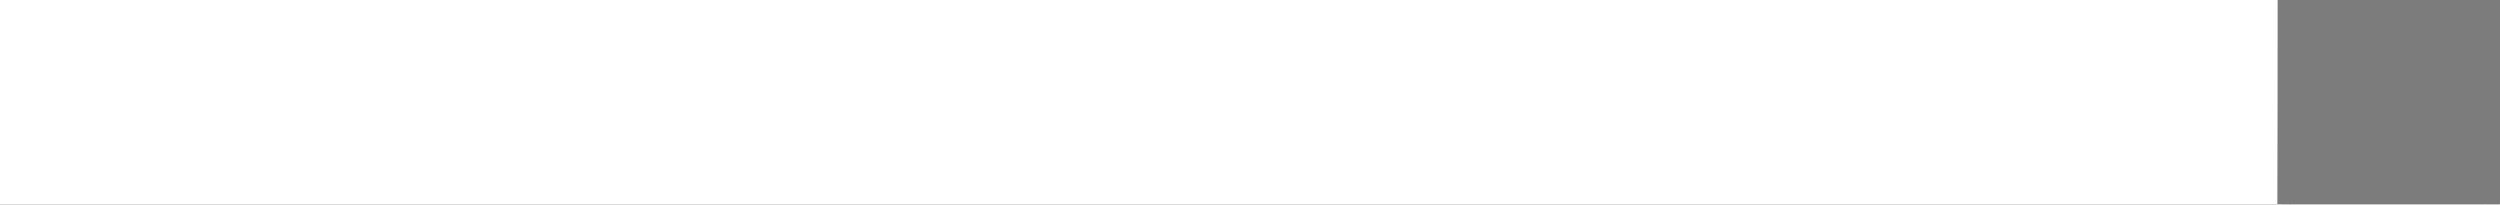
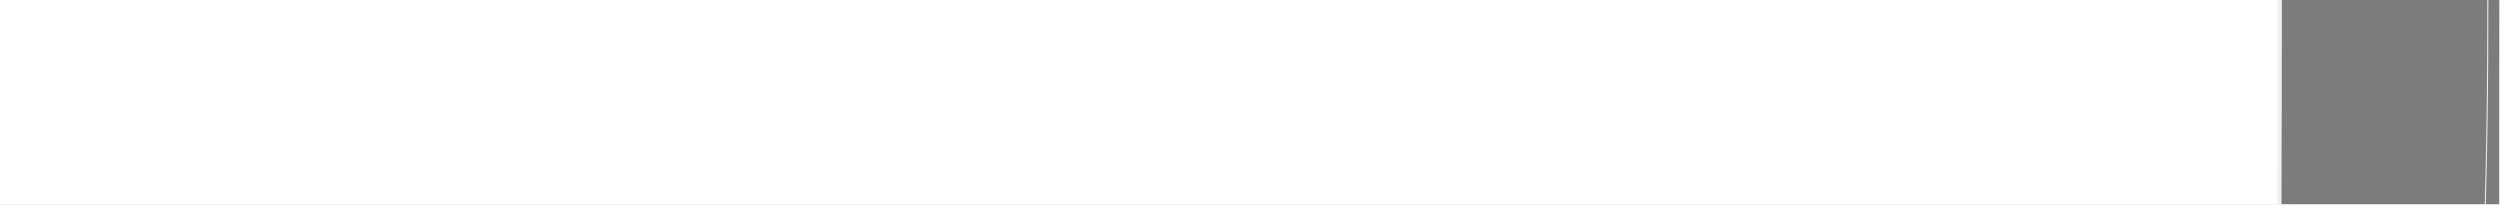
<svg xmlns="http://www.w3.org/2000/svg" id="_图层_2" version="1.1" viewBox="0 0 242.5 19.8">
  <defs>
    <style>
      .st0 {
+         fill: none;
+       }
+ 
+       .st1 {
        fill: #7c7c7c;
      }

-       .st1 {
+       .st2 {
        fill: #528b84;
      }

-       .st2 {
+       .st3 {
        fill: #25375c;
      }

-       .st3 {
+       .st4 {
        clip-path: url(#clippath-1);
      }

-       .st4 {
+       .st5 {
        fill: #a8ec98;
      }

-       .st5 {
+       .st6 {
        fill: #fff;
      }

-       .st6 {
+       .st7 {
        fill: #354e71;
      }

-       .st7 {
+       .st8 {
        clip-path: url(#clippath);
      }
    </style>
    <clipPath id="clippath">
      <rect class="st0" y="0" width="242.5" height="19.8" />
    </clipPath>
    <clipPath id="clippath-1">
      <rect class="st0" y="-234.4" width="242.5" height="468.8" />
    </clipPath>
  </defs>
  <g id="Layer_1">
    <g>
      <rect class="st0" y="0" width="242.5" height="19.8" />
-       <g class="st7">
+       <g class="st8">
        <g>
          <rect class="st0" y="-234.4" width="242.5" height="468.8" />
-           <g class="st3">
+           <g class="st4">
            <g>
              <g>
-                 <path class="st2" d="M-719.2-234.2c28-.5,56.1,0,84.1-.2H.9c37.3,0,74.6-.2,111.8,0,0,6.7,0,13.4,0,20.1-152.9.2-305.9-.1-458.8.1-3.7,0-7.4-.4-11.1-.5,12-1,24.1-.9,36.1-.7,14.7.3,29.3-.4,44-.2,10,.1,20,0,30,0,29.3.7,58.7,0,88,.3,19,.5,38-.7,57-.2,40.3.3,80.7-.4,121,.2,21,0,42-.4,63-.1,9.7.2,19.3.2,29-.3.2-5.6.2-11.2,0-16.8-33.7-.5-67.3,0-101-.3-118.7.3-237.3-.2-356,0-26.7.4-53.3,0-80,0-57,0-114,.2-171,0-40.3.2-80.6-.4-120.9.3-.2,5.6-.2,11.2,0,16.9,12.3.6,24.6-.1,37,.2,22.7,0,45.3-.3,68-.2,33,.4,66-.2,99,.3,21.7-.4,43.3.1,65-.4,21.3.2,42.7,0,64,.3,8.7-.2,17.5-.2,26.1.7-21.4,1.1-42.8,0-64.1.5-61.4-.1-122.8,0-184.2,0-24.6.1-49.2,0-73.8,0-12.7-.1-25.4.3-38-.2-.4-6.6-.3-13.3,0-19.9h-.2Z" />
-                 <path class="st2" d="M154.8-192.5c2.4,0,4.9-.2,7.3-.2-2.1,3-4.6,5.9-5.6,9.6-.8,3.7-.4,7.6-.3,11.3,6.9,0,13.9,0,20.8.5,7.3.6,14.7.1,22.1.2.2,7.3.3,14.6-.3,21.9-7.2.3-14.4.2-21.6,0v-21.3c-7.4-.2-14.8-.2-22.1,0-.1-7.3,0-14.6-.1-21.9h-.2ZM179.1-169.1c-.5,6.1-.8,12.3-.3,18.4,6.4.5,12.7.5,19.1.2.3-6.2.3-12.5,0-18.7-6.3-.2-12.5-.2-18.8.1h0Z" />
-                 <path class="st2" d="M-786.3-171.7h1.1c7,0,14.1-.1,21.1,0v.9c-7.2.3-14.3,0-21.4.1-.2,7.3-.2,14.7.2,22-7.3-.2-14.7-.2-22,0-.2,13.4-.2,26.7,0,40.1-7,0-14.1,0-21.1,0-.4,5.4-.5,10.8-.4,16.3.3,22.7-.2,45.3,0,68,.2,14.1,0,28.1-.2,42.2-1-9.7-.5-19.5-.6-29.2-.6-31.9.2-63.9-.5-95.8-4.9-.3-9.9-.9-14.8-.3-2,.2-3.3,1.8-4.7,3,0-1.3.2-2.6.3-3.9,6.8-.2,13.6,0,20.5,0,.4-13.2.2-26.5,0-39.8l.9-.2c.2,12.7,0,25.5,0,38.2,6.5.3,12.9.4,19.4.4.2-12.8-.5-25.6.4-38.4,1.6-7.4.9-15,.9-22.5,2.7,0,5.3-.1,8-.1-2.3,2.8-5.2,5.3-6.4,8.8-.9,4-.4,8.2-.2,12.3,6.4.2,12.8.3,19.3.2,0-7,0-13.9,0-20.9v-1.4Z" />
-                 <path class="st0" d="M199.4-127.2c-.3-7.1-.3-14.3,0-21.4,7.1-.3,14.2-.2,21.3,0,.4,13.5-.2,26.9.8,40.4,7-.3,14-.9,21-.2,0,71.7-.2,143.3,0,215-7.2.5-14.3.4-21.4.3.3-14.4,0-28.8,0-43.2.4-14.4.1-28.7.2-43.1.1-28.2,0-56.5.1-84.8,0-14.6.2-29.3,0-43.9-7.5-.4-15-.2-22.5-.3v-1c7-1.3,14-.9,21-.5,0-12.5,0-25-.2-37.4-5.9-.2-13.8-1.6-17.4,4.4-2.2,5.7-1.8,12-2.9,17.9v-2.2h0ZM223.7-107.4c-.9,4.9-1.3,9.9-1.1,15,.3,13.3,0,26.7-.1,40-.7,24.3-.3,48.6-.3,72.9,6.3.2,12.6.2,18.9,0,.6-19.7,0-39.3.2-59,0-23,.3-46.1-.2-69.1-5.8-.3-11.5-.2-17.3.2h0Z" />
-                 <path class="st2" d="M-849.7,106.5c0-28.9-.2-57.7,0-86.6,6.9.8,13.8.9,20.7.5.5,14.4,0,28.8,0,43.1,0,14.4.2,28.7,0,43.1-6.9.2-13.9.3-20.9,0h.1Z" />
-                 <path class="st2" d="M-828.9,106.7c7.2,0,14.3,0,21.5,0-.3,13.9.5,27.9-.6,41.8-7,0-13.9.1-20.9-.1,0-13.9.2-27.9,0-41.8h0Z" />
-                 <path class="st2" d="M199.3,107c7.2-.2,14.5-.3,21.8-.2,0,13.9.4,27.8,0,41.8-7.3.1-14.6-.1-21.9.2v22.2c-7.3.2-14.5,0-21.8.1-.2,7.1,0,14.2-.2,21.4-7.4.3-14.7-.4-22.1.4-.8,7.2,0,14.4-.4,21.6-14.1.3-28.3-.8-42.4.2.2,6.5.2,13.1,0,19.6-117.9.2-235.7,0-353.6,0h-456c-7.6,0-15.2.3-22.7-.3.2-6.5.3-13.1,0-19.6-14.6-.3-29.1,0-43.7,0-.3-7.2,0-14.5,0-21.7-7.3-.2-14.6,0-21.9,0-.2-7.1-.2-14.2,0-21.2-7.3-.6-14.7-.1-22-.4,0-7.5-.4-14.9.2-22.4h21.3c.2,7.4,0,14.8,0,22.1,7.6.2,15.2.2,22.8,0,0,7,0,14-.2,21,14.7,1.1,29.4-.2,44,.6v21.2c49.1.4,98.1,0,147.2.2H-30.2c47.6,0,95.3.2,142.9-.1,0-7.1-.2-14.2,0-21.4,14-.4,28,0,41.9-.1.1-7.2.2-14.3.3-21.5,7.4.1,14.8.2,22.2,0v-22.1c7.3-.1,14.6-.1,21.9-.1.4-13.9,0-27.7.3-41.6h.1Z" />
+                 <path class="st3" d="M-719.2-234.2c28-.5,56.1,0,84.1-.2H.9c37.3,0,74.6-.2,111.8,0,0,6.7,0,13.4,0,20.1-152.9.2-305.9-.1-458.8.1-3.7,0-7.4-.4-11.1-.5,12-1,24.1-.9,36.1-.7,14.7.3,29.3-.4,44-.2,10,.1,20,0,30,0,29.3.7,58.7,0,88,.3,19,.5,38-.7,57-.2,40.3.3,80.7-.4,121,.2,21,0,42-.4,63-.1,9.7.2,19.3.2,29-.3.2-5.6.2-11.2,0-16.8-33.7-.5-67.3,0-101-.3-118.7.3-237.3-.2-356,0-26.7.4-53.3,0-80,0-57,0-114,.2-171,0-40.3.2-80.6-.4-120.9.3-.2,5.6-.2,11.2,0,16.9,12.3.6,24.6-.1,37,.2,22.7,0,45.3-.3,68-.2,33,.4,66-.2,99,.3,21.7-.4,43.3.1,65-.4,21.3.2,42.7,0,64,.3,8.7-.2,17.5-.2,26.1.7-21.4,1.1-42.8,0-64.1.5-61.4-.1-122.8,0-184.2,0-24.6.1-49.2,0-73.8,0-12.7-.1-25.4.3-38-.2-.4-6.6-.3-13.3,0-19.9h-.2Z" />
+                 <path class="st3" d="M154.8-192.5c2.4,0,4.9-.2,7.3-.2-2.1,3-4.6,5.9-5.6,9.6-.8,3.7-.4,7.6-.3,11.3,6.9,0,13.9,0,20.8.5,7.3.6,14.7.1,22.1.2.2,7.3.3,14.6-.3,21.9-7.2.3-14.4.2-21.6,0v-21.3c-7.4-.2-14.8-.2-22.1,0-.1-7.3,0-14.6-.1-21.9h-.2ZM179.1-169.1c-.5,6.1-.8,12.3-.3,18.4,6.4.5,12.7.5,19.1.2.3-6.2.3-12.5,0-18.7-6.3-.2-12.5-.2-18.8.1h0Z" />
+                 <path class="st3" d="M-786.3-171.7h1.1c7,0,14.1-.1,21.1,0v.9c-7.2.3-14.3,0-21.4.1-.2,7.3-.2,14.7.2,22-7.3-.2-14.7-.2-22,0-.2,13.4-.2,26.7,0,40.1-7,0-14.1,0-21.1,0-.4,5.4-.5,10.8-.4,16.3.3,22.7-.2,45.3,0,68,.2,14.1,0,28.1-.2,42.2-1-9.7-.5-19.5-.6-29.2-.6-31.9.2-63.9-.5-95.8-4.9-.3-9.9-.9-14.8-.3-2,.2-3.3,1.8-4.7,3,0-1.3.2-2.6.3-3.9,6.8-.2,13.6,0,20.5,0,.4-13.2.2-26.5,0-39.8l.9-.2c.2,12.7,0,25.5,0,38.2,6.5.3,12.9.4,19.4.4.2-12.8-.5-25.6.4-38.4,1.6-7.4.9-15,.9-22.5,2.7,0,5.3-.1,8-.1-2.3,2.8-5.2,5.3-6.4,8.8-.9,4-.4,8.2-.2,12.3,6.4.2,12.8.3,19.3.2,0-7,0-13.9,0-20.9v-1.4Z" />
+                 <path class="st1" d="M199.4-127.2c-.3-7.1-.3-14.3,0-21.4,7.1-.3,14.2-.2,21.3,0,.4,13.5-.2,26.9.8,40.4,7-.3,14-.9,21-.2,0,71.7-.2,143.3,0,215-7.2.5-14.3.4-21.4.3.3-14.4,0-28.8,0-43.2.4-14.4.1-28.7.2-43.1.1-28.2,0-56.5.1-84.8,0-14.6.2-29.3,0-43.9-7.5-.4-15-.2-22.5-.3v-1c7-1.3,14-.9,21-.5,0-12.5,0-25-.2-37.4-5.9-.2-13.8-1.6-17.4,4.4-2.2,5.7-1.8,12-2.9,17.9v-2.2h0ZM223.7-107.4c-.9,4.9-1.3,9.9-1.1,15,.3,13.3,0,26.7-.1,40-.7,24.3-.3,48.6-.3,72.9,6.3.2,12.6.2,18.9,0,.6-19.7,0-39.3.2-59,0-23,.3-46.1-.2-69.1-5.8-.3-11.5-.2-17.3.2h0Z" />
+                 <path class="st3" d="M-849.7,106.5c0-28.9-.2-57.7,0-86.6,6.9.8,13.8.9,20.7.5.5,14.4,0,28.8,0,43.1,0,14.4.2,28.7,0,43.1-6.9.2-13.9.3-20.9,0h.1Z" />
+                 <path class="st3" d="M-828.9,106.7c7.2,0,14.3,0,21.5,0-.3,13.9.5,27.9-.6,41.8-7,0-13.9.1-20.9-.1,0-13.9.2-27.9,0-41.8h0Z" />
+                 <path class="st3" d="M199.3,107c7.2-.2,14.5-.3,21.8-.2,0,13.9.4,27.8,0,41.8-7.3.1-14.6-.1-21.9.2v22.2c-7.3.2-14.5,0-21.8.1-.2,7.1,0,14.2-.2,21.4-7.4.3-14.7-.4-22.1.4-.8,7.2,0,14.4-.4,21.6-14.1.3-28.3-.8-42.4.2.2,6.5.2,13.1,0,19.6-117.9.2-235.7,0-353.6,0h-456c-7.6,0-15.2.3-22.7-.3.2-6.5.3-13.1,0-19.6-14.6-.3-29.1,0-43.7,0-.3-7.2,0-14.5,0-21.7-7.3-.2-14.6,0-21.9,0-.2-7.1-.2-14.2,0-21.2-7.3-.6-14.7-.1-22-.4,0-7.5-.4-14.9.2-22.4h21.3c.2,7.4,0,14.8,0,22.1,7.6.2,15.2.2,22.8,0,0,7,0,14-.2,21,14.7,1.1,29.4-.2,44,.6v21.2c49.1.4,98.1,0,147.2.2H-30.2c47.6,0,95.3.2,142.9-.1,0-7.1-.2-14.2,0-21.4,14-.4,28,0,41.9-.1.1-7.2.2-14.3.3-21.5,7.4.1,14.8.2,22.2,0v-22.1c7.3-.1,14.6-.1,21.9-.1.4-13.9,0-27.7.3-41.6h.1Z" />
              </g>
              <g>
-                 <path class="st6" d="M-718-232.4c40.3-.7,80.6,0,120.9-.3,57,.2,114,0,171,0,26.7-.1,53.3.3,80,0,118.7-.1,237.3.3,356,0,33.7.3,67.3-.2,101,.3.2,5.6.2,11.2,0,16.7-9.7.4-19.3.4-29,.3-21-.3-42,.1-63,.1-40.3-.6-80.7,0-121-.2-19-.5-38,.7-57,.2-29.3-.4-58.7.4-88-.3-10,0-20,.2-30,0-14.7-.2-29.3.5-44,.2-12-.2-24.1-.3-36.1.7h-1.7c-8.7-.9-17.4-.9-26.1-.7-21.3-.2-42.7,0-64-.3-21.7.5-43.3,0-65,.4-33-.5-66,.1-99-.3-22.7,0-45.3.3-68,.2-12.3-.3-24.6.4-37-.2-.2-5.6,0-11.2,0-16.9h0Z" />
-                 <path class="st6" d="M-763.5-213.6c14.5,0,29,0,43.4.1.4,7.1.4,14.3-.2,21.4-6.9-.8-14-.7-20.9-.4-7.5.2-14.9,0-22.4,0-.3,6.9,0,13.9-.6,20.8h-21.1v-21c7.1-.5,14.2.7,21.3-.4.9-6.8,0-13.7.4-20.5h0Z" />
-                 <path class="st6" d="M112.7-213.3c14-.2,28-.4,42.1-.2.1,7,.1,14,0,21-7,.2-14,0-21,0s-14,0-21.1.1c0-7,.2-13.9,0-20.9h0Z" />
-                 <path class="st6" d="M162.2-192.7c5,0,10.1,0,15.1.1.2,7.1.2,14.2-.3,21.3-6.9-.5-13.8-.5-20.8-.5-.1-3.8-.5-7.6.3-11.3,1-3.6,3.5-6.5,5.6-9.6h0Z" />
-                 <path class="st6" d="M-799.1-171c4.3,0,8.5,0,12.8.3-.2,7-.2,14,0,20.9-6.4,0-12.9,0-19.3-.2-.2-4.1-.8-8.3.2-12.3,1.2-3.5,4.1-6,6.4-8.8h0Z" />
-                 <path class="st6" d="M179.1-169.1c6.2-.3,12.5-.3,18.8-.1.3,6.2.4,12.5,0,18.7-6.4.3-12.8.3-19.1-.2-.5-6.1-.2-12.3.3-18.4h0Z" />
-                 <path class="st6" d="M-827.9-148.6c6.6-.4,13.3-.6,19.9.2-.9,12.8-.2,25.6-.4,38.4-6.5,0-12.9-.2-19.4-.4,0-12.7,0-25.4,0-38.2Z" />
-                 <path class="st6" d="M202.4-143c3.6-6,11.5-4.6,17.4-4.4.3,12.5.1,24.9.2,37.4-7-.4-14-.8-21,.5,0-5.2.2-10.4.5-15.6,1.1-5.9.6-12.3,2.9-17.9h0Z" />
-                 <path class="st6" d="M-849.8-104.6c1.4-1.1,2.7-2.8,4.7-3,4.9-.6,9.9,0,14.8.3.7,31.9,0,63.9.5,95.8,0,9.7-.4,19.5.6,29.2,0,.7,0,2,.2,2.6-6.9.4-13.8.4-20.7-.5.4-17.1.2-34.3.2-51.4,0-24.4.2-48.8-.2-73.2h0v.2Z" />
-                 <path class="st0" d="M223.7-107.4c5.8-.3,11.5-.4,17.3-.2.5,23,.1,46.1.2,69.1-.2,19.7.4,39.3-.2,59-6.3.1-12.6.1-18.9,0,0-24.3-.3-48.6.3-72.9.2-13.3.4-26.7.1-40-.2-5,.3-10,1.1-15h0Z" />
+                 <path class="st7" d="M-718-232.4c40.3-.7,80.6,0,120.9-.3,57,.2,114,0,171,0,26.7-.1,53.3.3,80,0,118.7-.1,237.3.3,356,0,33.7.3,67.3-.2,101,.3.2,5.6.2,11.2,0,16.7-9.7.4-19.3.4-29,.3-21-.3-42,.1-63,.1-40.3-.6-80.7,0-121-.2-19-.5-38,.7-57,.2-29.3-.4-58.7.4-88-.3-10,0-20,.2-30,0-14.7-.2-29.3.5-44,.2-12-.2-24.1-.3-36.1.7h-1.7c-8.7-.9-17.4-.9-26.1-.7-21.3-.2-42.7,0-64-.3-21.7.5-43.3,0-65,.4-33-.5-66,.1-99-.3-22.7,0-45.3.3-68,.2-12.3-.3-24.6.4-37-.2-.2-5.6,0-11.2,0-16.9h0Z" />
+                 <path class="st7" d="M-763.5-213.6c14.5,0,29,0,43.4.1.4,7.1.4,14.3-.2,21.4-6.9-.8-14-.7-20.9-.4-7.5.2-14.9,0-22.4,0-.3,6.9,0,13.9-.6,20.8h-21.1v-21c7.1-.5,14.2.7,21.3-.4.9-6.8,0-13.7.4-20.5h0Z" />
+                 <path class="st7" d="M112.7-213.3c14-.2,28-.4,42.1-.2.1,7,.1,14,0,21-7,.2-14,0-21,0s-14,0-21.1.1c0-7,.2-13.9,0-20.9h0Z" />
+                 <path class="st7" d="M162.2-192.7c5,0,10.1,0,15.1.1.2,7.1.2,14.2-.3,21.3-6.9-.5-13.8-.5-20.8-.5-.1-3.8-.5-7.6.3-11.3,1-3.6,3.5-6.5,5.6-9.6h0Z" />
+                 <path class="st7" d="M-799.1-171c4.3,0,8.5,0,12.8.3-.2,7-.2,14,0,20.9-6.4,0-12.9,0-19.3-.2-.2-4.1-.8-8.3.2-12.3,1.2-3.5,4.1-6,6.4-8.8h0Z" />
+                 <path class="st7" d="M179.1-169.1c6.2-.3,12.5-.3,18.8-.1.3,6.2.4,12.5,0,18.7-6.4.3-12.8.3-19.1-.2-.5-6.1-.2-12.3.3-18.4h0Z" />
+                 <path class="st7" d="M-827.9-148.6c6.6-.4,13.3-.6,19.9.2-.9,12.8-.2,25.6-.4,38.4-6.5,0-12.9-.2-19.4-.4,0-12.7,0-25.4,0-38.2Z" />
+                 <path class="st7" d="M202.4-143c3.6-6,11.5-4.6,17.4-4.4.3,12.5.1,24.9.2,37.4-7-.4-14-.8-21,.5,0-5.2.2-10.4.5-15.6,1.1-5.9.6-12.3,2.9-17.9h0Z" />
+                 <path class="st7" d="M-849.8-104.6c1.4-1.1,2.7-2.8,4.7-3,4.9-.6,9.9,0,14.8.3.7,31.9,0,63.9.5,95.8,0,9.7-.4,19.5.6,29.2,0,.7,0,2,.2,2.6-6.9.4-13.8.4-20.7-.5.4-17.1.2-34.3.2-51.4,0-24.4.2-48.8-.2-73.2h0v.2Z" />
+                 <path class="st1" d="M223.7-107.4c5.8-.3,11.5-.4,17.3-.2.5,23,.1,46.1.2,69.1-.2,19.7.4,39.3-.2,59-6.3.1-12.6.1-18.9,0,0-24.3-.3-48.6.3-72.9.2-13.3.4-26.7.1-40-.2-5,.3-10,1.1-15h0Z" />
              </g>
              <g>
-                 <path class="st4" d="M-720-214.3h.9c12.7.5,25.4.1,38,.2h73.8c-.5,7.5-.5,15-.6,22.5-33.4,0-66.8,0-100.1.2-4,0-8.1-.3-12.1-.7.6-7.1.5-14.2.2-21.4v-.9h-.1Z" />
-                 <path class="st4" d="M-763.5-192.5c7.5.1,14.9.2,22.4,0-.2,7.4-.2,14.8-.8,22.1-7.3,0-14.7,0-22,.2,0,7.1.2,14.2.3,21.3-7.3.2-14.6.3-21.8.2-.3-7.3-.4-14.7-.2-22,7.1-.1,14.2.2,21.2-.1v-.9c.7-6.9.4-13.9.7-20.8h.2Z" />
-                 <path class="st4" d="M133.8-192.5c7,0,14,.2,21,0,.1,7.3,0,14.6.1,21.9h22.1c.2,7.1.2,14.2,0,21.3,7.2.2,14.4.3,21.6,0h.8v.6c-.4,7.1-.3,14.3,0,21.4-7.5-.2-14.9,0-22.4-.3,0-7,.1-14,0-21-7.4-.2-14.8-.2-22.2-.1,0-7.2,0-14.4-.1-21.7-7-.2-13.9-.2-20.8-.2v-22.1h0v.2Z" />
-                 <path class="st4" d="M198.9-108.5c7.5,0,15,0,22.5.3.1,14.6,0,29.3,0,43.9-7.4-.4-14.9-.5-22.3-.4-.2-14.6,0-29.2,0-43.8h-.2Z" />
-                 <path class="st4" d="M-829,20.4c7.3-.3,14.5-.2,21.8,0,0,14.1-.3,28.2.2,42.3,7.2.2,14.4.2,21.7,0,0,7.3,0,14.6,0,22,7.3.2,14.6.2,22,0,0,7.2,0,14.4.2,21.6h44c0,6.9,0,13.8,0,20.7,277.2-.2,554.4,0,831.7,0,0-6.9,0-13.7.2-20.6,14-.2,27.9.3,41.9-.2.2-7.2.3-14.3.4-21.5,7.3,0,14.5,0,21.8,0,0-7.1.1-14.2.2-21.4,7.3-.3,14.6-.3,21.9,0,.3,7.3.3,14.5,0,21.8-7.3,0-14.7,0-22,0v21.2h-22v20.9h-42.1c-.2,7-.2,13.9,0,20.9-143.9.3-287.8,0-431.7.2-133.6-.2-267.2,0-400.8-.1,0-7,0-13.9,0-20.9-14.5,0-28.9,0-43.4,0,0-7,0-14-.4-21h-22.1c0-7,0-14.1,0-21.1-7.1-.2-14.1-.2-21.2,0-.2-7.2-.2-14.4-.2-21.6-7.2,0-14.4,0-21.6,0,0-14.4.4-28.8,0-43.1h-.3Z" />
-                 <path class="st4" d="M198.9,20.6c7.4-.1,14.8-.2,22.3-.1-.1,14.4.1,28.7-.2,43.1h-22V20.7h-.1Z" />
+                 <path class="st5" d="M-720-214.3h.9c12.7.5,25.4.1,38,.2h73.8c-.5,7.5-.5,15-.6,22.5-33.4,0-66.8,0-100.1.2-4,0-8.1-.3-12.1-.7.6-7.1.5-14.2.2-21.4v-.9h-.1Z" />
+                 <path class="st5" d="M-763.5-192.5c7.5.1,14.9.2,22.4,0-.2,7.4-.2,14.8-.8,22.1-7.3,0-14.7,0-22,.2,0,7.1.2,14.2.3,21.3-7.3.2-14.6.3-21.8.2-.3-7.3-.4-14.7-.2-22,7.1-.1,14.2.2,21.2-.1v-.9c.7-6.9.4-13.9.7-20.8h.2Z" />
+                 <path class="st5" d="M133.8-192.5c7,0,14,.2,21,0,.1,7.3,0,14.6.1,21.9h22.1c.2,7.1.2,14.2,0,21.3,7.2.2,14.4.3,21.6,0h.8v.6c-.4,7.1-.3,14.3,0,21.4-7.5-.2-14.9,0-22.4-.3,0-7,.1-14,0-21-7.4-.2-14.8-.2-22.2-.1,0-7.2,0-14.4-.1-21.7-7-.2-13.9-.2-20.8-.2v-22.1h0v.2Z" />
+                 <path class="st5" d="M198.9-108.5c7.5,0,15,0,22.5.3.1,14.6,0,29.3,0,43.9-7.4-.4-14.9-.5-22.3-.4-.2-14.6,0-29.2,0-43.8h-.2Z" />
+                 <path class="st5" d="M-829,20.4c7.3-.3,14.5-.2,21.8,0,0,14.1-.3,28.2.2,42.3,7.2.2,14.4.2,21.7,0,0,7.3,0,14.6,0,22,7.3.2,14.6.2,22,0,0,7.2,0,14.4.2,21.6h44c0,6.9,0,13.8,0,20.7,277.2-.2,554.4,0,831.7,0,0-6.9,0-13.7.2-20.6,14-.2,27.9.3,41.9-.2.2-7.2.3-14.3.4-21.5,7.3,0,14.5,0,21.8,0,0-7.1.1-14.2.2-21.4,7.3-.3,14.6-.3,21.9,0,.3,7.3.3,14.5,0,21.8-7.3,0-14.7,0-22,0v21.2h-22v20.9h-42.1c-.2,7-.2,13.9,0,20.9-143.9.3-287.8,0-431.7.2-133.6-.2-267.2,0-400.8-.1,0-7,0-13.9,0-20.9-14.5,0-28.9,0-43.4,0,0-7,0-14-.4-21h-22.1c0-7,0-14.1,0-21.1-7.1-.2-14.1-.2-21.2,0-.2-7.2-.2-14.4-.2-21.6-7.2,0-14.4,0-21.6,0,0-14.4.4-28.8,0-43.1h-.3Z" />
+                 <path class="st5" d="M198.9,20.6c7.4-.1,14.8-.2,22.3-.1-.1,14.4.1,28.7-.2,43.1h-22V20.7h-.1Z" />
              </g>
-               <path class="st5" d="M-607.3-214.2h184.2c21.4-.4,42.8.6,64.1-.5h1.7c3.7.1,7.4.5,11.1.5,152.9-.3,305.9,0,458.8-.1v.9c.2,7,0,13.9,0,20.9,7,0,14-.2,21.1-.1v22.1c6.9,0,13.9,0,20.8.2.2,7.2.2,14.4.1,21.7,7.4-.1,14.8-.1,22.2.1.2,7,.2,14,0,21,7.4,0,14.9,0,22.4.3v2.2c-.3,5.2-.4,10.4-.5,15.6v1c0,14.6-.2,29.2,0,43.8,7.4,0,14.9,0,22.3.4-.2,28.2,0,56.5-.1,84.8-7.4,0-14.9,0-22.3.1v42.9c-7.3-.4-14.6-.4-21.9,0,0,7.1-.1,14.2-.2,21.4-7.3.2-14.6.2-21.8,0-.1,7.2-.2,14.3-.4,21.5-14,.5-27.9,0-41.9.2,0,6.9-.2,13.7-.2,20.6-277.2.2-554.5,0-831.7,0,0-6.9,0-13.8,0-20.7-14.7,0-29.3,0-44,0,0-7.2,0-14.4-.2-21.6-7.3,0-14.6,0-22,0,0-7.3-.2-14.6,0-22-7.2,0-14.4,0-21.7,0-.4-14.1,0-28.2-.2-42.3-7.3-.2-14.5-.3-21.8,0,0-.7,0-2-.2-2.6.3-14.1.4-28.1.2-42.2,0-22.7.4-45.3,0-68,0-5.4,0-10.9.4-16.3h21.1c0-13.4-.2-26.7,0-40.1,7.3-.2,14.6-.2,22,0,7.3.1,14.6,0,21.8-.2,0-7.1-.2-14.2-.3-21.3,7.3-.3,14.6-.2,22-.2.5-7.3.6-14.7.8-22.1,7-.2,14-.3,20.9.4,4,.4,8,.7,12.1.7,33.4-.1,66.8-.3,100.2-.2.2-7.5.2-15,.6-22.5h0l.6-.4Z" />
-               <path class="st1" d="M-828.9,63.6h21.6c0,7.2,0,14.4.2,21.6,7.1,0,14.1,0,21.2,0,.2,7,.2,14.1,0,21.1,7.3,0,14.7,0,22,0,.4,7,.4,14,.4,21h43.4c.2,7,.2,13.9,0,20.9,133.6.2,267.2,0,400.7.1,143.9-.2,287.8.1,431.7-.2,0-7,0-13.9,0-20.9h42.1v-20.9h22v-21.2c7.3-.2,14.6-.2,22,0,.3-7.3.3-14.5,0-21.8,7.3,0,14.7,0,22,0,0,14.4.4,28.8,0,43.2-7.3,0-14.5,0-21.8.2-.2,13.9.2,27.7-.3,41.6-7.3,0-14.6,0-21.9.1v22.1c-7.4.2-14.8.1-22.2,0-.1,7.2-.2,14.3-.3,21.5-14,0-28-.3-41.9.1,0,7.1,0,14.2,0,21.4-47.6.3-95.3,0-142.9.1h-542c-49.1-.1-98.1.2-147.2-.2-.2-7.1-.2-14.2,0-21.2-14.7-.8-29.4.5-44-.6,0-7,.2-14,.2-21-7.6.1-15.2.1-22.8,0,.2-7.4.2-14.8,0-22.1h-22.1c1.1-13.9.3-27.8.6-41.8-7.2,0-14.3-.2-21.5,0,.2-14.4,0-28.7,0-43.1h.5Z" />
+               <path class="st6" d="M-607.3-214.2h184.2c21.4-.4,42.8.6,64.1-.5h1.7c3.7.1,7.4.5,11.1.5,152.9-.3,305.9,0,458.8-.1v.9c.2,7,0,13.9,0,20.9,7,0,14-.2,21.1-.1v22.1c6.9,0,13.9,0,20.8.2.2,7.2.2,14.4.1,21.7,7.4-.1,14.8-.1,22.2.1.2,7,.2,14,0,21,7.4,0,14.9,0,22.4.3v2.2c-.3,5.2-.4,10.4-.5,15.6v1c0,14.6-.2,29.2,0,43.8,7.4,0,14.9,0,22.3.4-.2,28.2,0,56.5-.1,84.8-7.4,0-14.9,0-22.3.1v42.9c-7.3-.4-14.6-.4-21.9,0,0,7.1-.1,14.2-.2,21.4-7.3.2-14.6.2-21.8,0-.1,7.2-.2,14.3-.4,21.5-14,.5-27.9,0-41.9.2,0,6.9-.2,13.7-.2,20.6-277.2.2-554.5,0-831.7,0,0-6.9,0-13.8,0-20.7-14.7,0-29.3,0-44,0,0-7.2,0-14.4-.2-21.6-7.3,0-14.6,0-22,0,0-7.3-.2-14.6,0-22-7.2,0-14.4,0-21.7,0-.4-14.1,0-28.2-.2-42.3-7.3-.2-14.5-.3-21.8,0,0-.7,0-2-.2-2.6.3-14.1.4-28.1.2-42.2,0-22.7.4-45.3,0-68,0-5.4,0-10.9.4-16.3h21.1c0-13.4-.2-26.7,0-40.1,7.3-.2,14.6-.2,22,0,7.3.1,14.6,0,21.8-.2,0-7.1-.2-14.2-.3-21.3,7.3-.3,14.6-.2,22-.2.5-7.3.6-14.7.8-22.1,7-.2,14-.3,20.9.4,4,.4,8,.7,12.1.7,33.4-.1,66.8-.3,100.2-.2.2-7.5.2-15,.6-22.5h0l.6-.4Z" />
+               <path class="st2" d="M-828.9,63.6h21.6c0,7.2,0,14.4.2,21.6,7.1,0,14.1,0,21.2,0,.2,7,.2,14.1,0,21.1,7.3,0,14.7,0,22,0,.4,7,.4,14,.4,21h43.4c.2,7,.2,13.9,0,20.9,133.6.2,267.2,0,400.7.1,143.9-.2,287.8.1,431.7-.2,0-7,0-13.9,0-20.9h42.1v-20.9h22v-21.2c7.3-.2,14.6-.2,22,0,.3-7.3.3-14.5,0-21.8,7.3,0,14.7,0,22,0,0,14.4.4,28.8,0,43.2-7.3,0-14.5,0-21.8.2-.2,13.9.2,27.7-.3,41.6-7.3,0-14.6,0-21.9.1v22.1c-7.4.2-14.8.1-22.2,0-.1,7.2-.2,14.3-.3,21.5-14,0-28-.3-41.9.1,0,7.1,0,14.2,0,21.4-47.6.3-95.3,0-142.9.1h-542c-49.1-.1-98.1.2-147.2-.2-.2-7.1-.2-14.2,0-21.2-14.7-.8-29.4.5-44-.6,0-7,.2-14,.2-21-7.6.1-15.2.1-22.8,0,.2-7.4.2-14.8,0-22.1h-22.1c1.1-13.9.3-27.8.6-41.8-7.2,0-14.3-.2-21.5,0,.2-14.4,0-28.7,0-43.1h.5Z" />
            </g>
          </g>
        </g>
      </g>
    </g>
  </g>
</svg>
